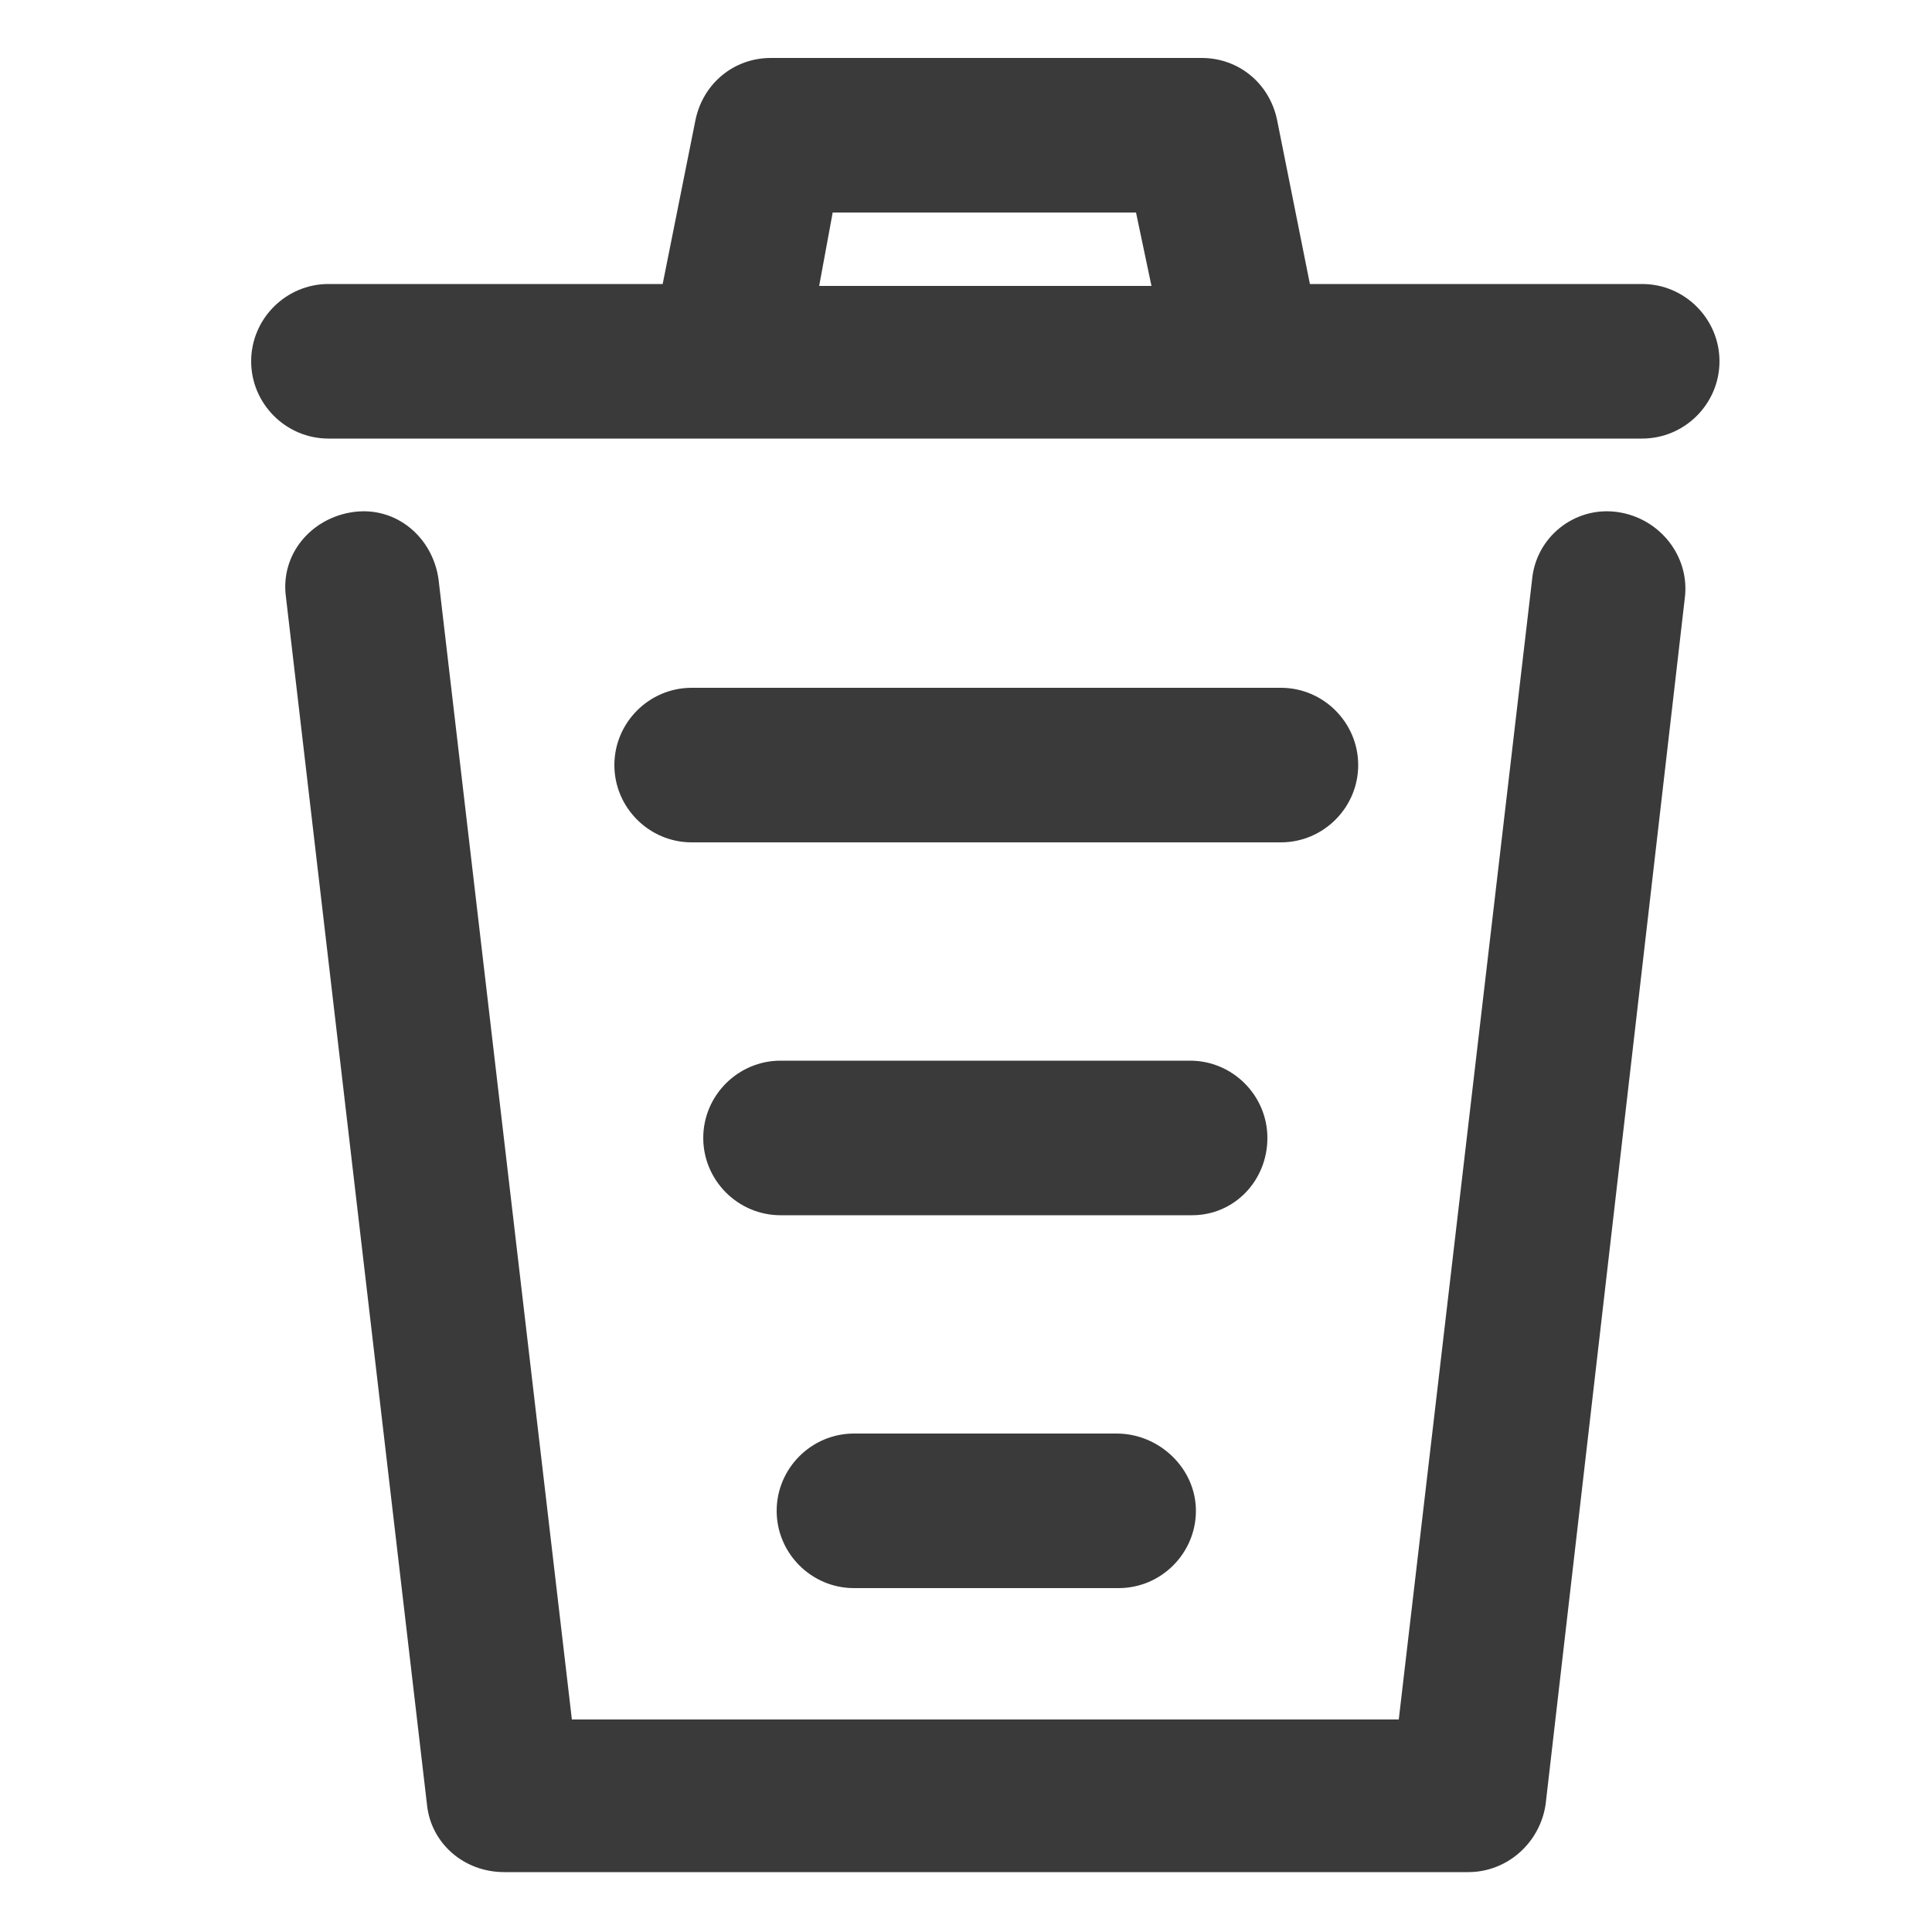
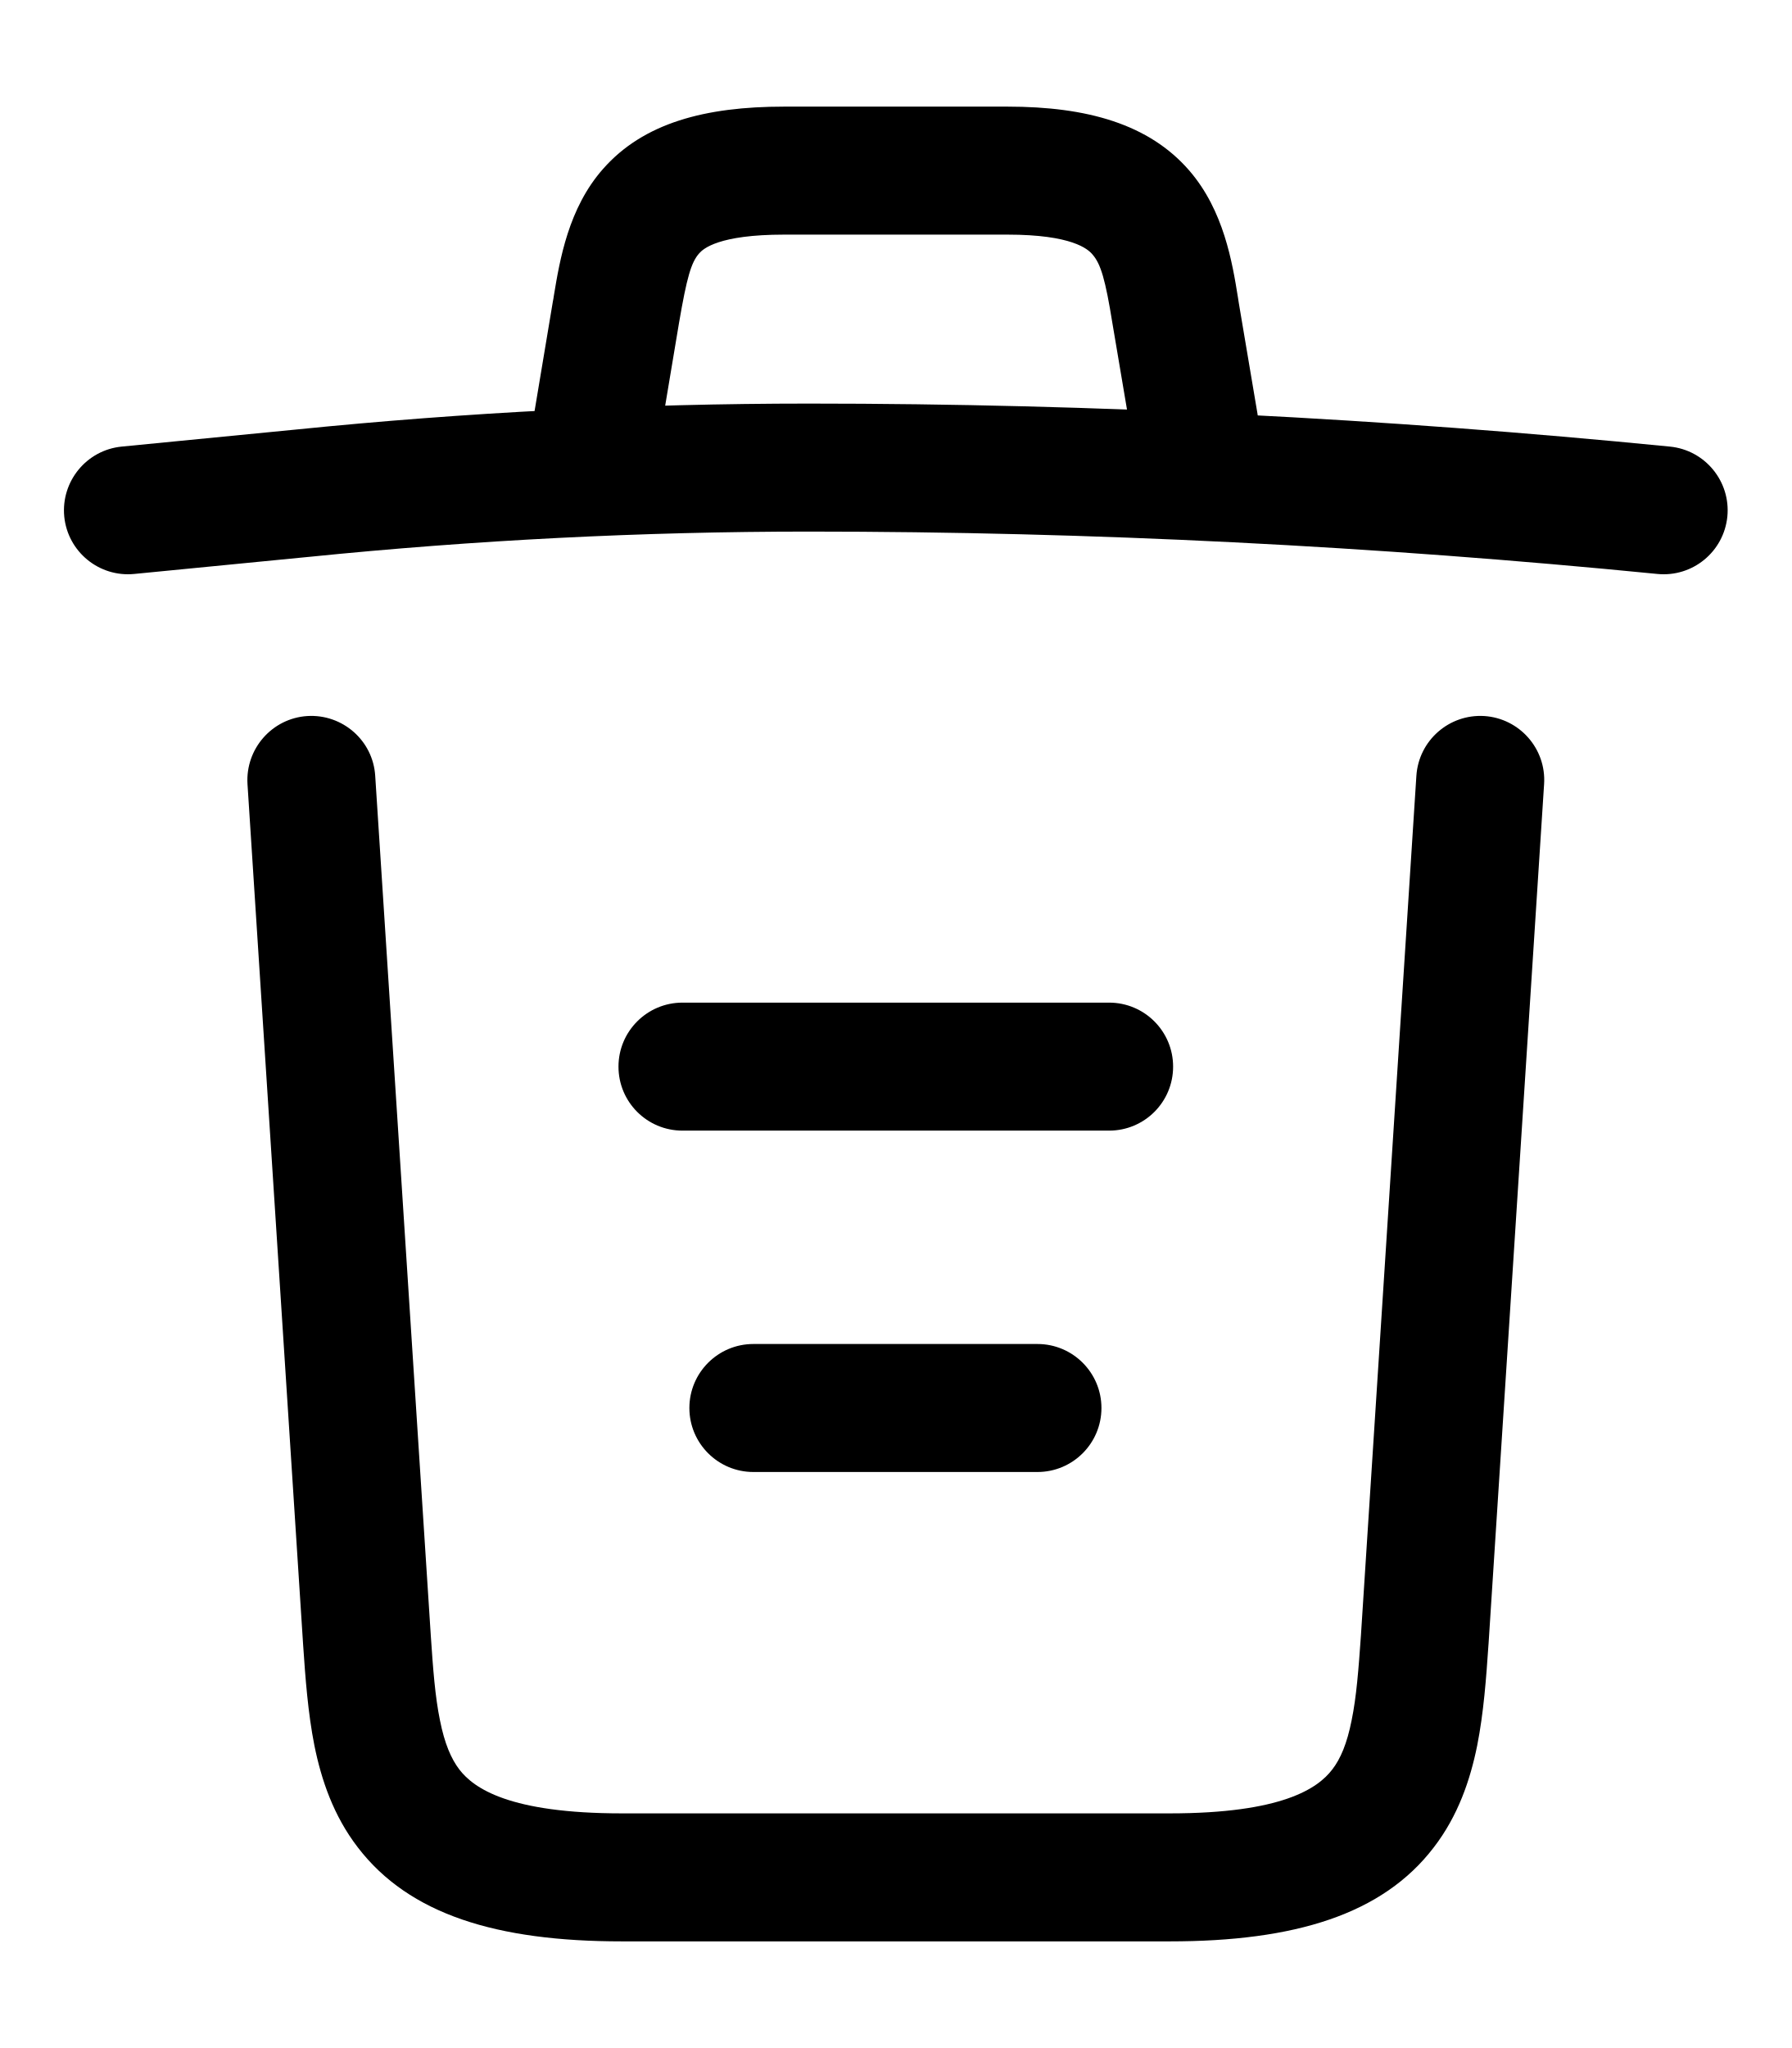
- <svg xmlns="http://www.w3.org/2000/svg" class="svg-icon" style="width: 1em; height: 1em;vertical-align: middle;fill: currentColor;overflow: hidden;" viewBox="0 0 1024 1024" version="1.1">
-   <path d="M857.088 271.36c-22.528-3.072-43.008 13.312-45.056 35.84l-70.656 604.16H303.104l-70.656-604.16c-3.072-22.528-22.528-38.912-45.056-35.84-22.528 3.072-38.912 22.528-35.84 45.056l74.752 640c2.048 20.48 19.456 35.84 40.96 35.84H778.24c20.48 0 37.888-15.36 40.96-35.84L892.928 317.44c3.072-22.528-13.312-43.008-35.84-46.08zM870.4 150.528H694.272l-17.408-87.04c-4.096-19.456-20.48-32.768-39.936-32.768H408.576C389.12 30.72 372.736 44.032 368.64 63.488l-17.408 87.04H174.08c-22.528 0-40.96 18.432-40.96 40.96s18.432 40.96 40.96 40.96h696.32c22.528 0 40.96-18.432 40.96-40.96s-18.432-40.96-40.96-40.96zM441.344 112.64h160.768l8.192 38.912H434.176l7.168-38.912z" fill="#3A3A3A" />
-   <path d="M719.872 405.504c0-22.528-18.432-40.96-40.96-40.96H366.592c-22.528 0-40.96 18.432-40.96 40.96s18.432 40.96 40.96 40.96h312.32c22.528 0 40.96-18.432 40.96-40.96zM671.744 603.136c0-22.528-18.432-40.96-40.96-40.96H413.696c-22.528 0-40.96 18.432-40.96 40.96s18.432 40.96 40.96 40.96h218.112c22.528 0 39.936-18.432 39.936-40.96zM591.872 759.808H452.608c-22.528 0-40.96 18.432-40.96 40.96s18.432 40.96 40.96 40.96h140.288c22.528 0 40.96-18.432 40.96-40.96s-19.456-40.96-41.984-40.96z" fill="#3A3A3A" />
+ <svg xmlns="http://www.w3.org/2000/svg" width="14" height="16" viewBox="0 0 14 16" fill="none">
+   <path fill-rule="evenodd" clip-rule="evenodd" d="M2.311 3.356C3.647 3.221 4.983 3.153 6.32 3.153C8.564 3.153 10.813 3.268 13.049 3.489C13.324 3.516 13.525 3.761 13.498 4.036C13.47 4.311 13.226 4.511 12.951 4.484C10.747 4.266 8.53 4.153 6.32 4.153C5.017 4.153 3.714 4.219 2.41 4.351L2.409 4.351L1.049 4.484C0.774 4.511 0.529 4.31 0.502 4.035C0.476 3.761 0.676 3.516 0.951 3.489L2.311 3.356Z" fill="black" />
+   <path fill-rule="evenodd" clip-rule="evenodd" d="M5.306 2.523L5.16 3.396C5.114 3.669 4.856 3.852 4.584 3.806C4.312 3.761 4.128 3.503 4.174 3.231L4.32 2.357C4.323 2.342 4.326 2.326 4.328 2.31C4.374 2.033 4.441 1.626 4.713 1.319C5.029 0.96 5.511 0.833 6.127 0.833H7.873C8.497 0.833 8.979 0.97 9.293 1.332C9.564 1.645 9.63 2.053 9.674 2.326C9.676 2.339 9.678 2.352 9.68 2.365L9.826 3.23C9.873 3.502 9.689 3.76 9.417 3.806C9.145 3.852 8.887 3.669 8.84 3.397L8.693 2.527C8.638 2.185 8.602 2.062 8.537 1.988C8.502 1.946 8.377 1.833 7.873 1.833H6.127C5.616 1.833 5.495 1.943 5.463 1.98C5.401 2.05 5.367 2.167 5.306 2.523Z" fill="black" />
+   <path fill-rule="evenodd" clip-rule="evenodd" d="M11.599 5.594C11.874 5.612 12.084 5.85 12.066 6.126L11.632 12.842L11.631 12.854C11.614 13.105 11.594 13.381 11.543 13.638C11.489 13.904 11.395 14.185 11.203 14.434C10.803 14.956 10.12 15.167 9.14 15.167H4.86C3.88 15.167 3.198 14.956 2.797 14.434C2.605 14.185 2.511 13.904 2.457 13.638C2.406 13.381 2.386 13.105 2.369 12.854L2.368 12.839L1.934 6.126C1.917 5.85 2.126 5.612 2.401 5.594C2.677 5.577 2.915 5.786 2.932 6.061L3.366 12.772C3.366 12.772 3.366 12.773 3.366 12.773C3.384 13.042 3.4 13.255 3.438 13.44C3.474 13.621 3.525 13.74 3.59 13.825C3.703 13.971 3.98 14.167 4.86 14.167H9.14C10.02 14.167 10.298 13.971 10.41 13.825C10.476 13.74 10.526 13.621 10.562 13.44C10.6 13.255 10.616 13.042 10.635 12.773C10.635 12.773 10.635 12.772 10.635 12.772L11.068 6.061C11.086 5.786 11.323 5.577 11.599 5.594Z" fill="black" />
+   <path fill-rule="evenodd" clip-rule="evenodd" d="M5.387 11C5.387 10.724 5.611 10.5 5.887 10.5H8.107C8.383 10.5 8.607 10.724 8.607 11C8.607 11.276 8.383 11.5 8.107 11.5H5.887C5.611 11.5 5.387 11.276 5.387 11Z" fill="black" />
+   <path fill-rule="evenodd" clip-rule="evenodd" d="M4.833 8.333C4.833 8.057 5.057 7.833 5.333 7.833H8.667C8.943 7.833 9.167 8.057 9.167 8.333C9.167 8.61 8.943 8.833 8.667 8.833H5.333C5.057 8.833 4.833 8.61 4.833 8.333Z" fill="black" />
</svg>
